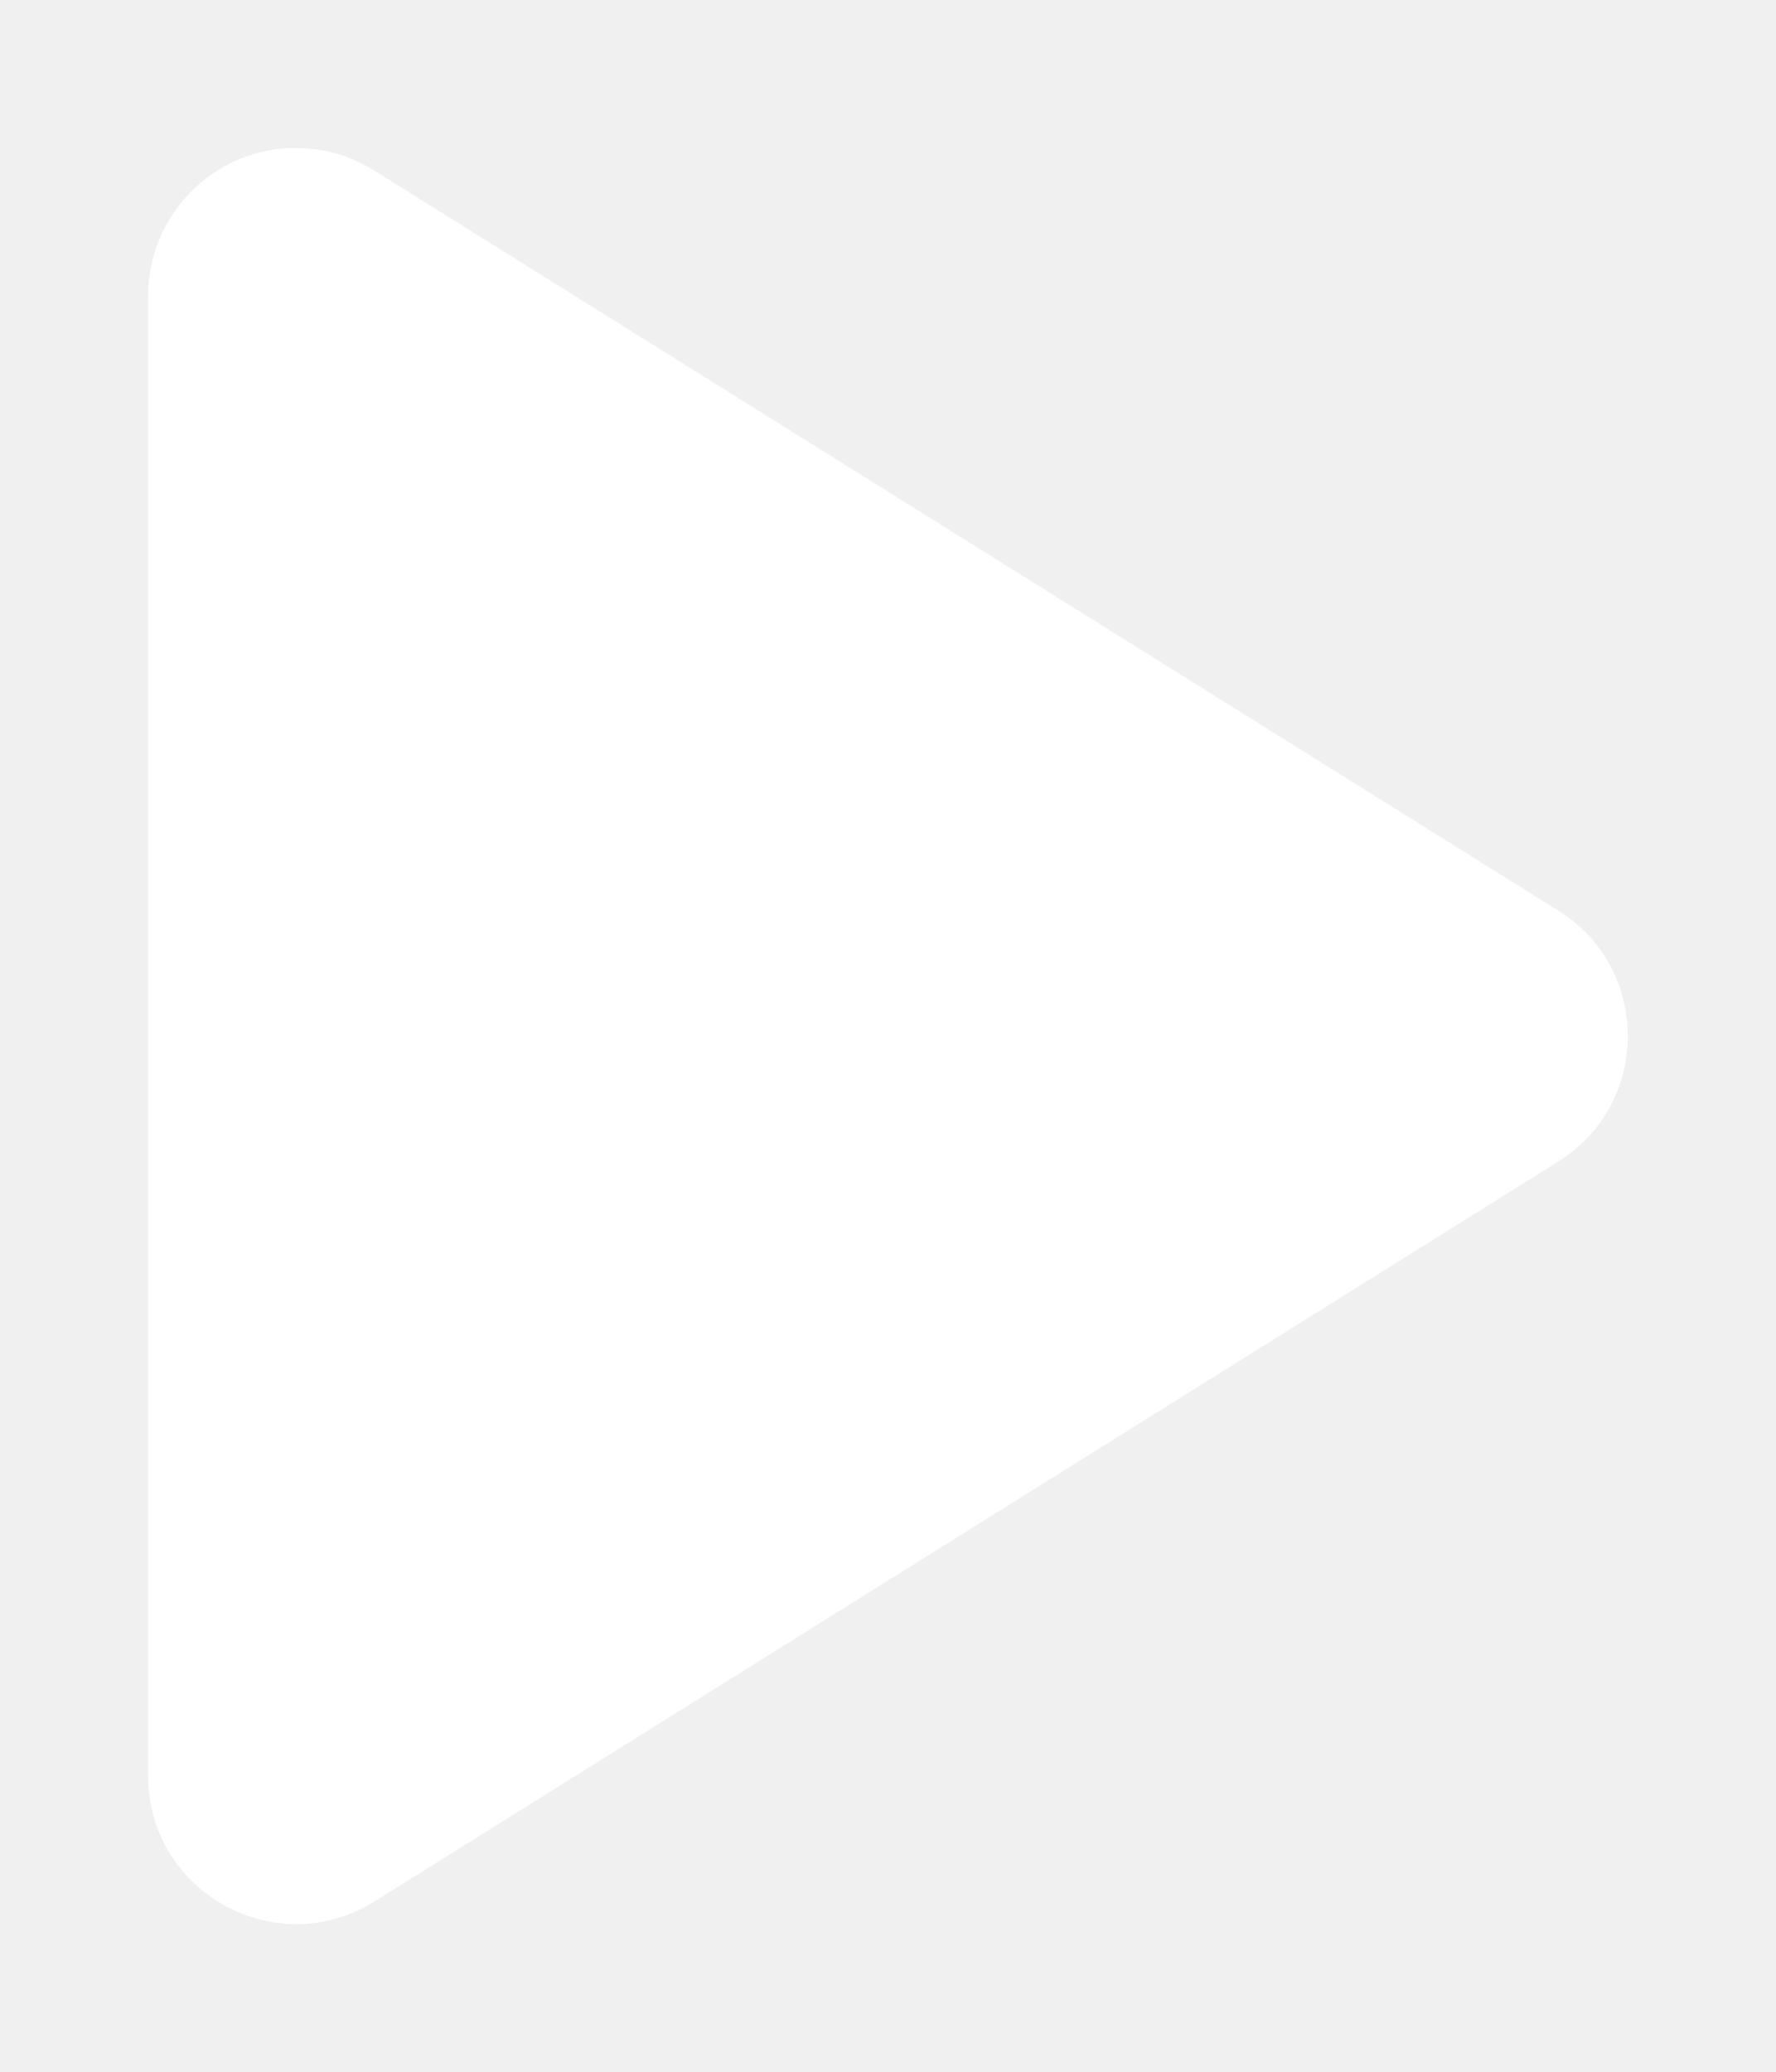
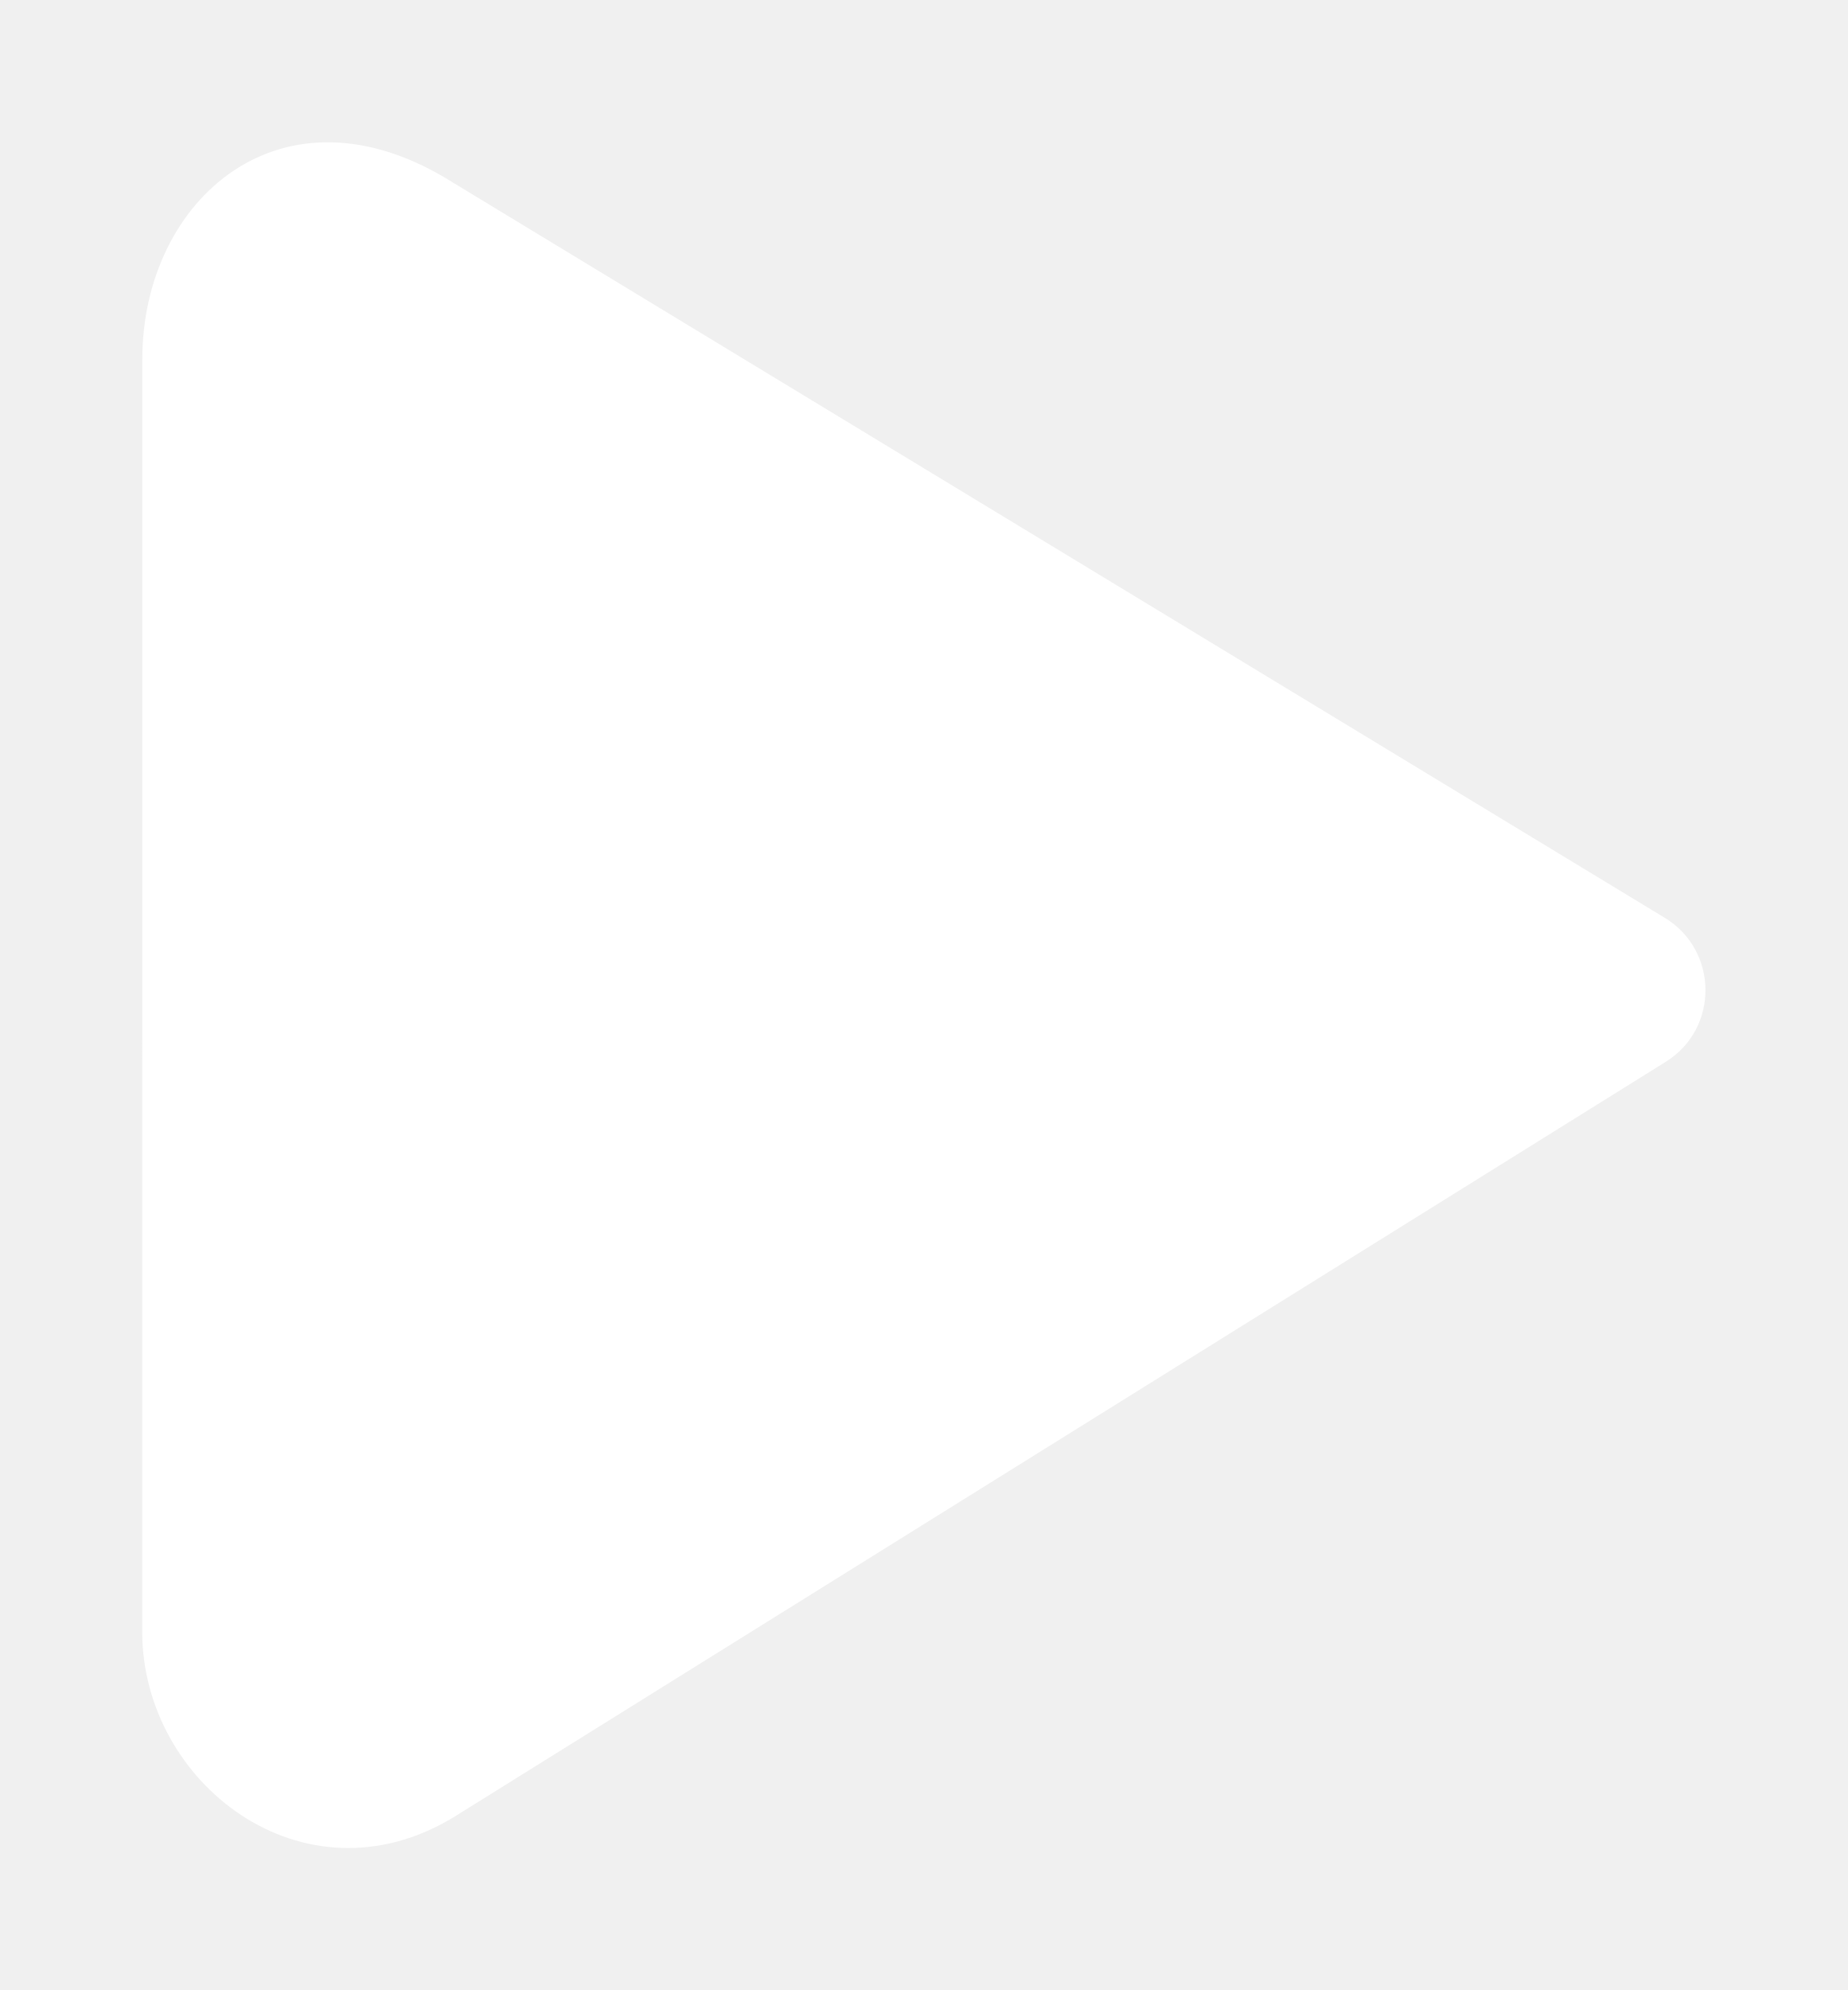
- <svg xmlns="http://www.w3.org/2000/svg" height="1400" viewBox="0 0 1200 1400" width="1200">
-   <g fill="#fff">
-     <path d="m29.96 222c-.536.022-.959.463-.959 1v10c.001.785.864 1.263 1.529.848l8-5c.626-.392.626-1.304 0-1.695l-8-5c-.17-.107-.369-.16-.57-.152z" fill-rule="evenodd" transform="matrix(100 0 0 100 -2800 -22099.999)" />
+ <svg xmlns="http://www.w3.org/2000/svg" id="svg1" height="1400" viewBox="0 0 1300 1400" width="1300">
+   <g>
+     <path id="path1-5-1" d="m100.145 252.672-.065 895.646c.162 106.123 113.202 193.757 218.577 130.449l853.426-531.768c37.846-23.582 36.844-78.526-.547-101.208l-852.603-517.215c-120.053-75.846-218.878 11.65-218.788 124.096z" fill="#fff" fill-rule="evenodd" stroke-width="128.806" />
  </g>
</svg>
